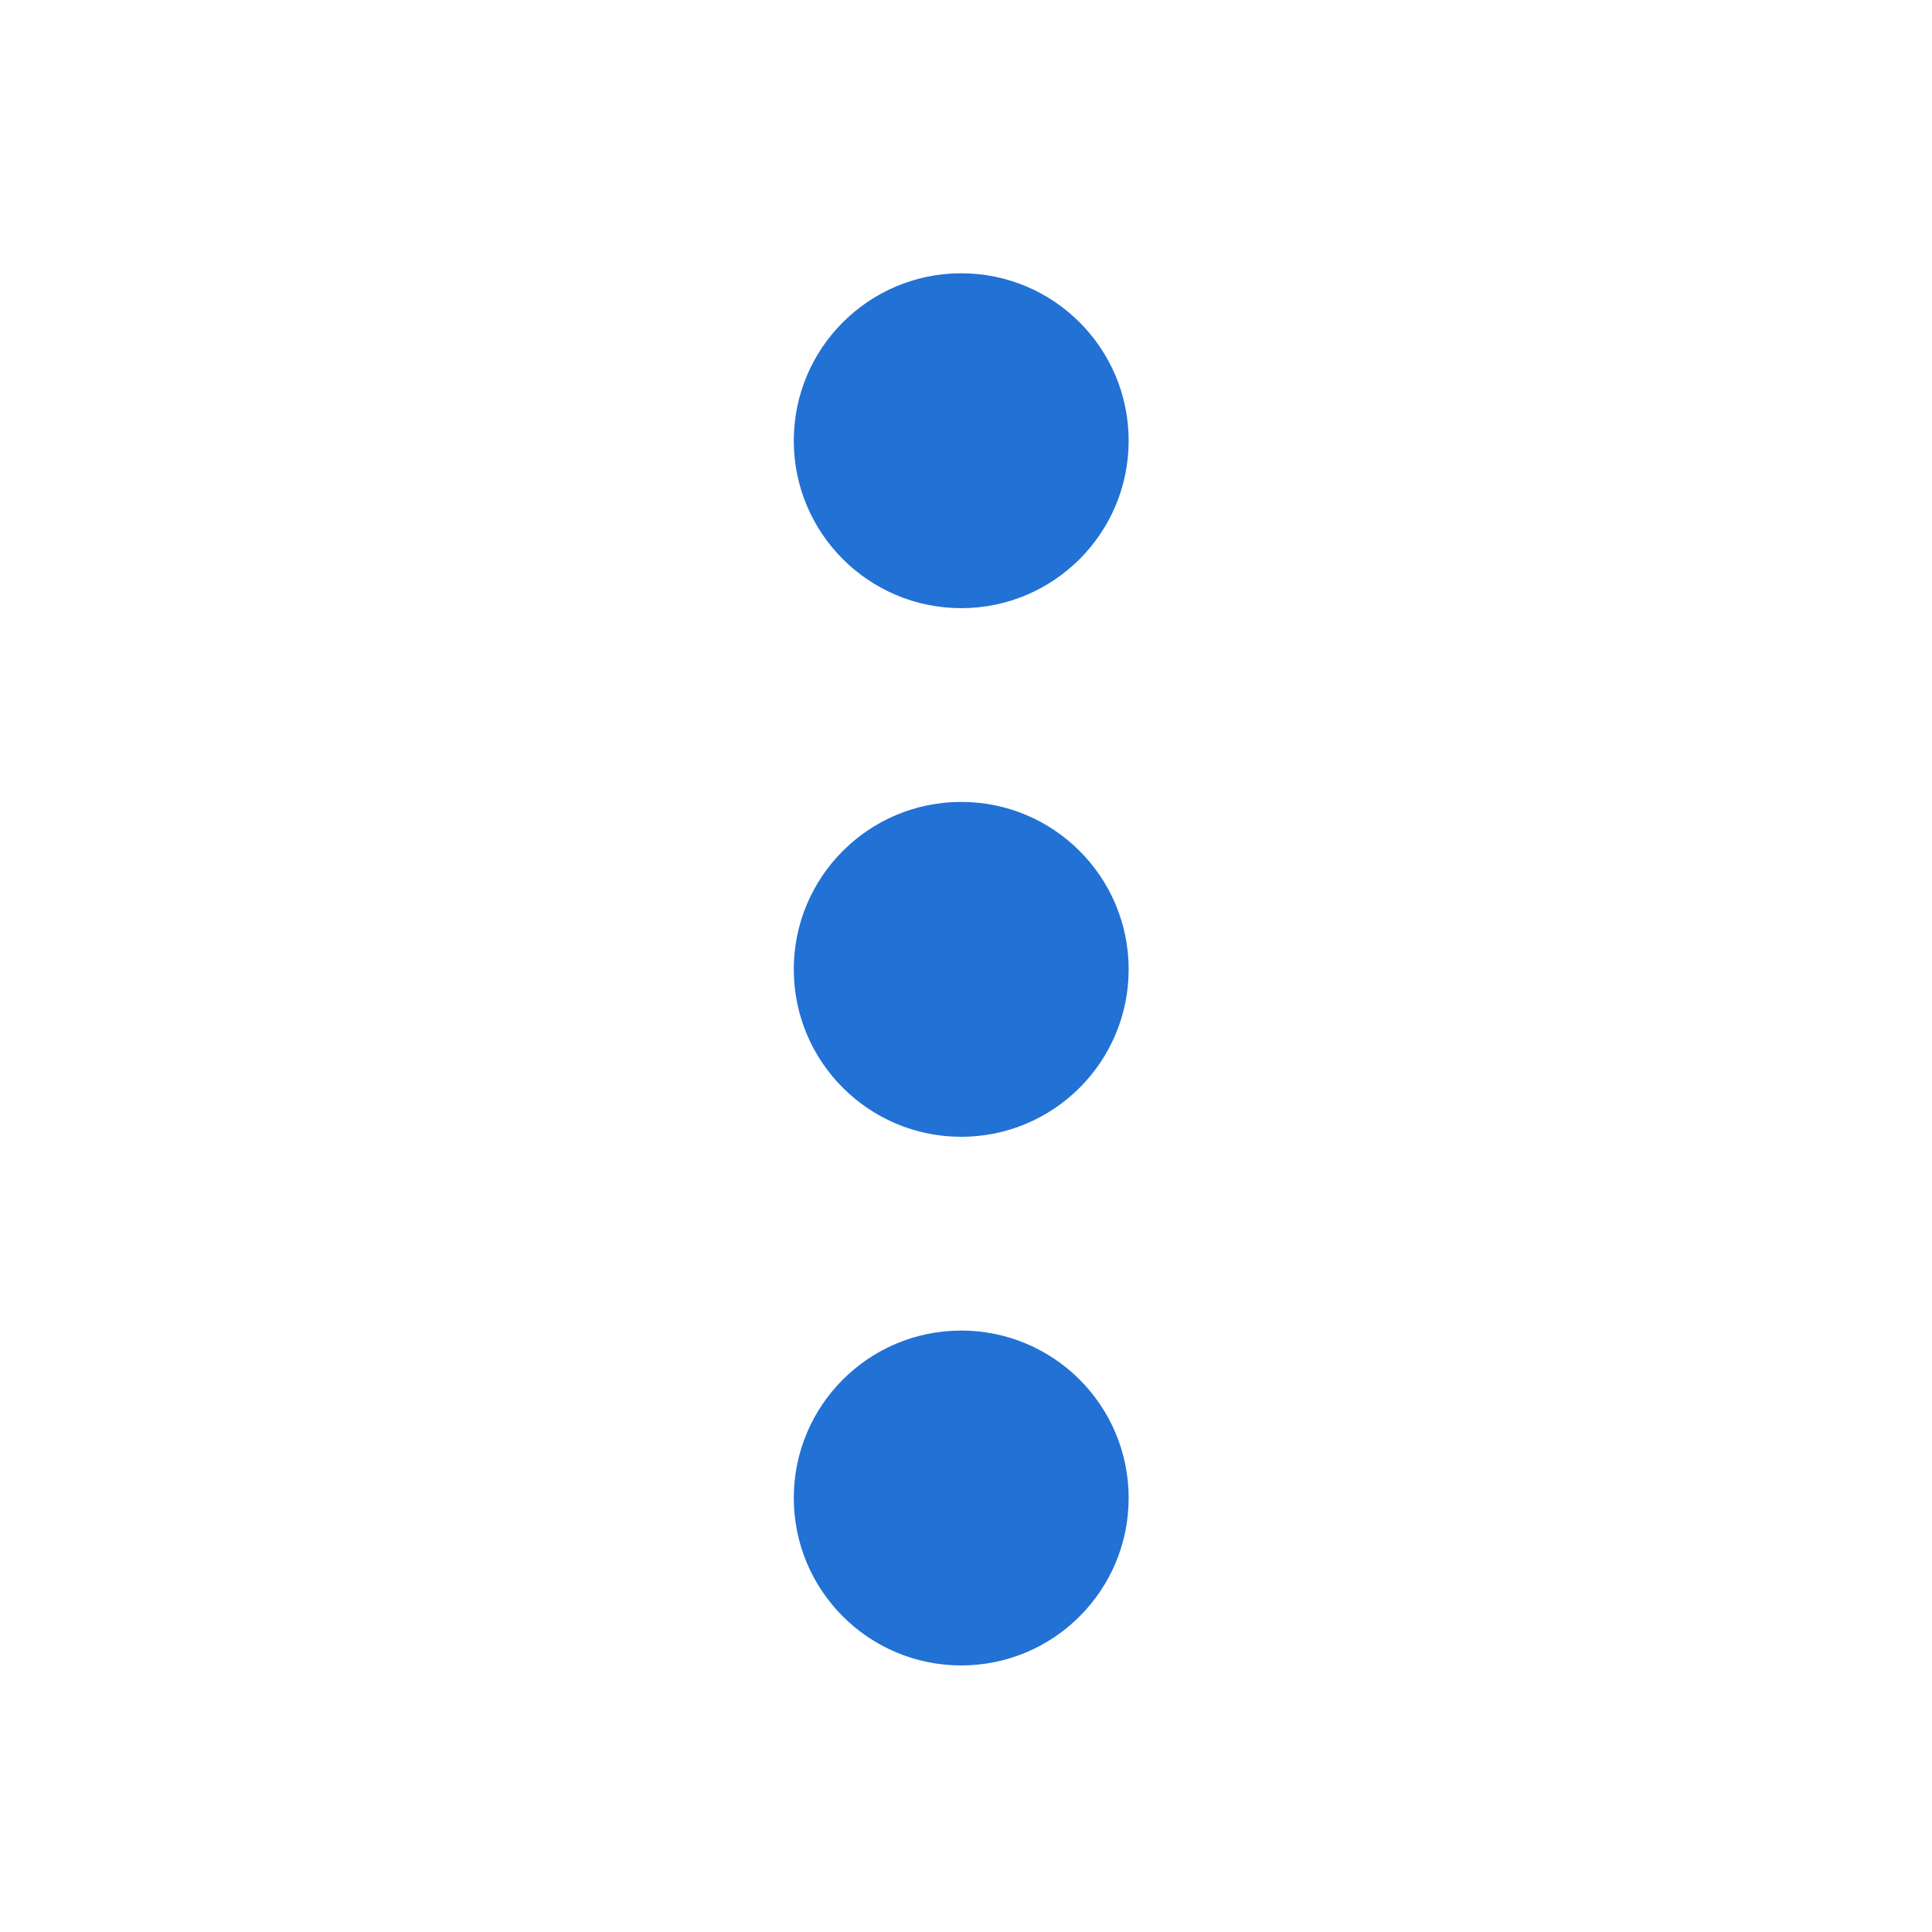
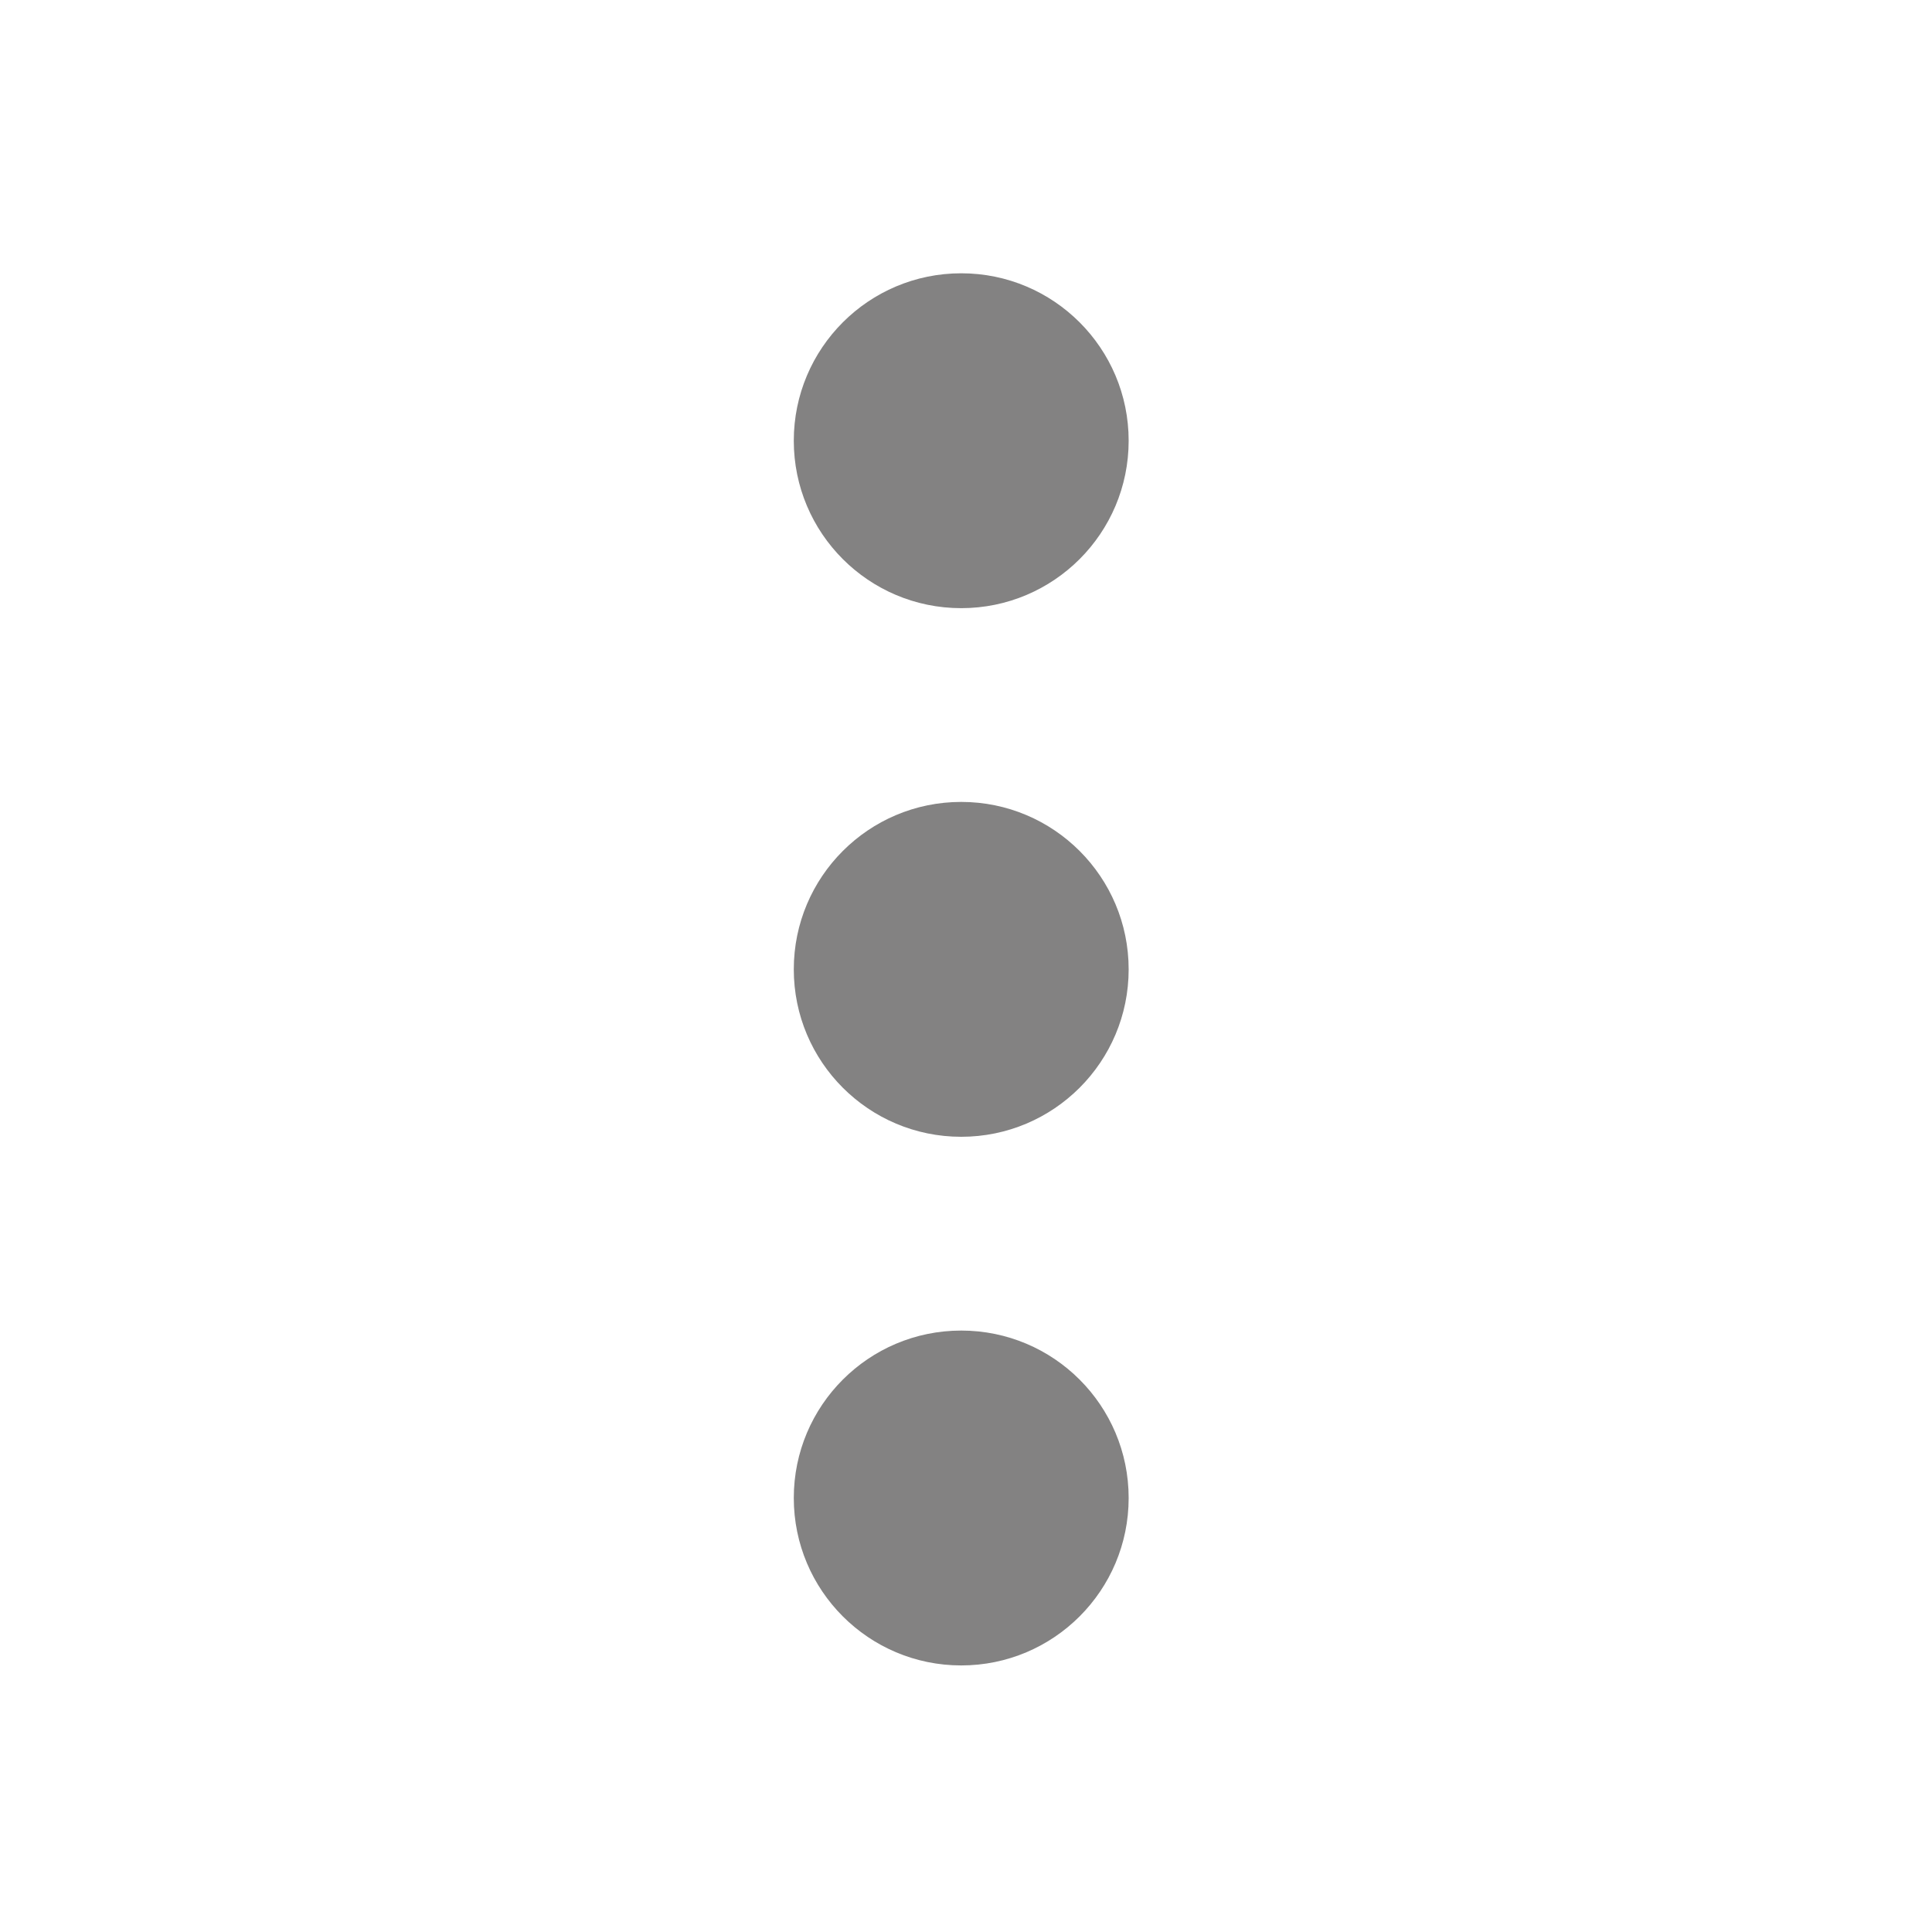
<svg xmlns="http://www.w3.org/2000/svg" width="128" height="128" viewBox="0 0 128 128" id="svg2" version="1.1">
  <defs id="defs4" />
  <g id="layer1" transform="translate(0,-924.3622)">
-     <g id="g831" style="fill:#2271d5;fill-opacity:1" transform="translate(47.19938,0.5303301)">
-       <circle r="11.093" cy="953.031" cx="16.484" id="path4148" style="fill:#2271d5;fill-opacity:1;fill-rule:evenodd;stroke:none;stroke-width:4;stroke-linecap:round;stroke-linejoin:round;stroke-miterlimit:4;stroke-dasharray:none;stroke-opacity:1" />
-       <circle style="fill:#2271d5;fill-opacity:1;fill-rule:evenodd;stroke:none;stroke-width:4;stroke-linecap:round;stroke-linejoin:round;stroke-miterlimit:4;stroke-dasharray:none;stroke-opacity:1" id="circle4152" cx="16.484" cy="988.054" r="11.093" />
-       <circle r="11.093" cy="1023.078" cx="16.484" id="circle4156" style="fill:#2271d5;fill-opacity:1;fill-rule:evenodd;stroke:none;stroke-width:4;stroke-linecap:round;stroke-linejoin:round;stroke-miterlimit:4;stroke-dasharray:none;stroke-opacity:1" />
+     <g id="g831" style="fill:#838282;fill-opacity:1" transform="translate(47.19938,0.5303301)">
+       <circle r="11.093" cy="953.031" cx="16.484" id="path4148" style="fill:#838282;fill-opacity:1;fill-rule:evenodd;stroke:none;stroke-width:4;stroke-linecap:round;stroke-linejoin:round;stroke-miterlimit:4;stroke-dasharray:none;stroke-opacity:1" />
+       <circle style="fill:#838282;fill-opacity:1;fill-rule:evenodd;stroke:none;stroke-width:4;stroke-linecap:round;stroke-linejoin:round;stroke-miterlimit:4;stroke-dasharray:none;stroke-opacity:1" id="circle4152" cx="16.484" cy="988.054" r="11.093" />
+       <circle r="11.093" cy="1023.078" cx="16.484" id="circle4156" style="fill:#838282;fill-opacity:1;fill-rule:evenodd;stroke:none;stroke-width:4;stroke-linecap:round;stroke-linejoin:round;stroke-miterlimit:4;stroke-dasharray:none;stroke-opacity:1" />
    </g>
  </g>
</svg>
